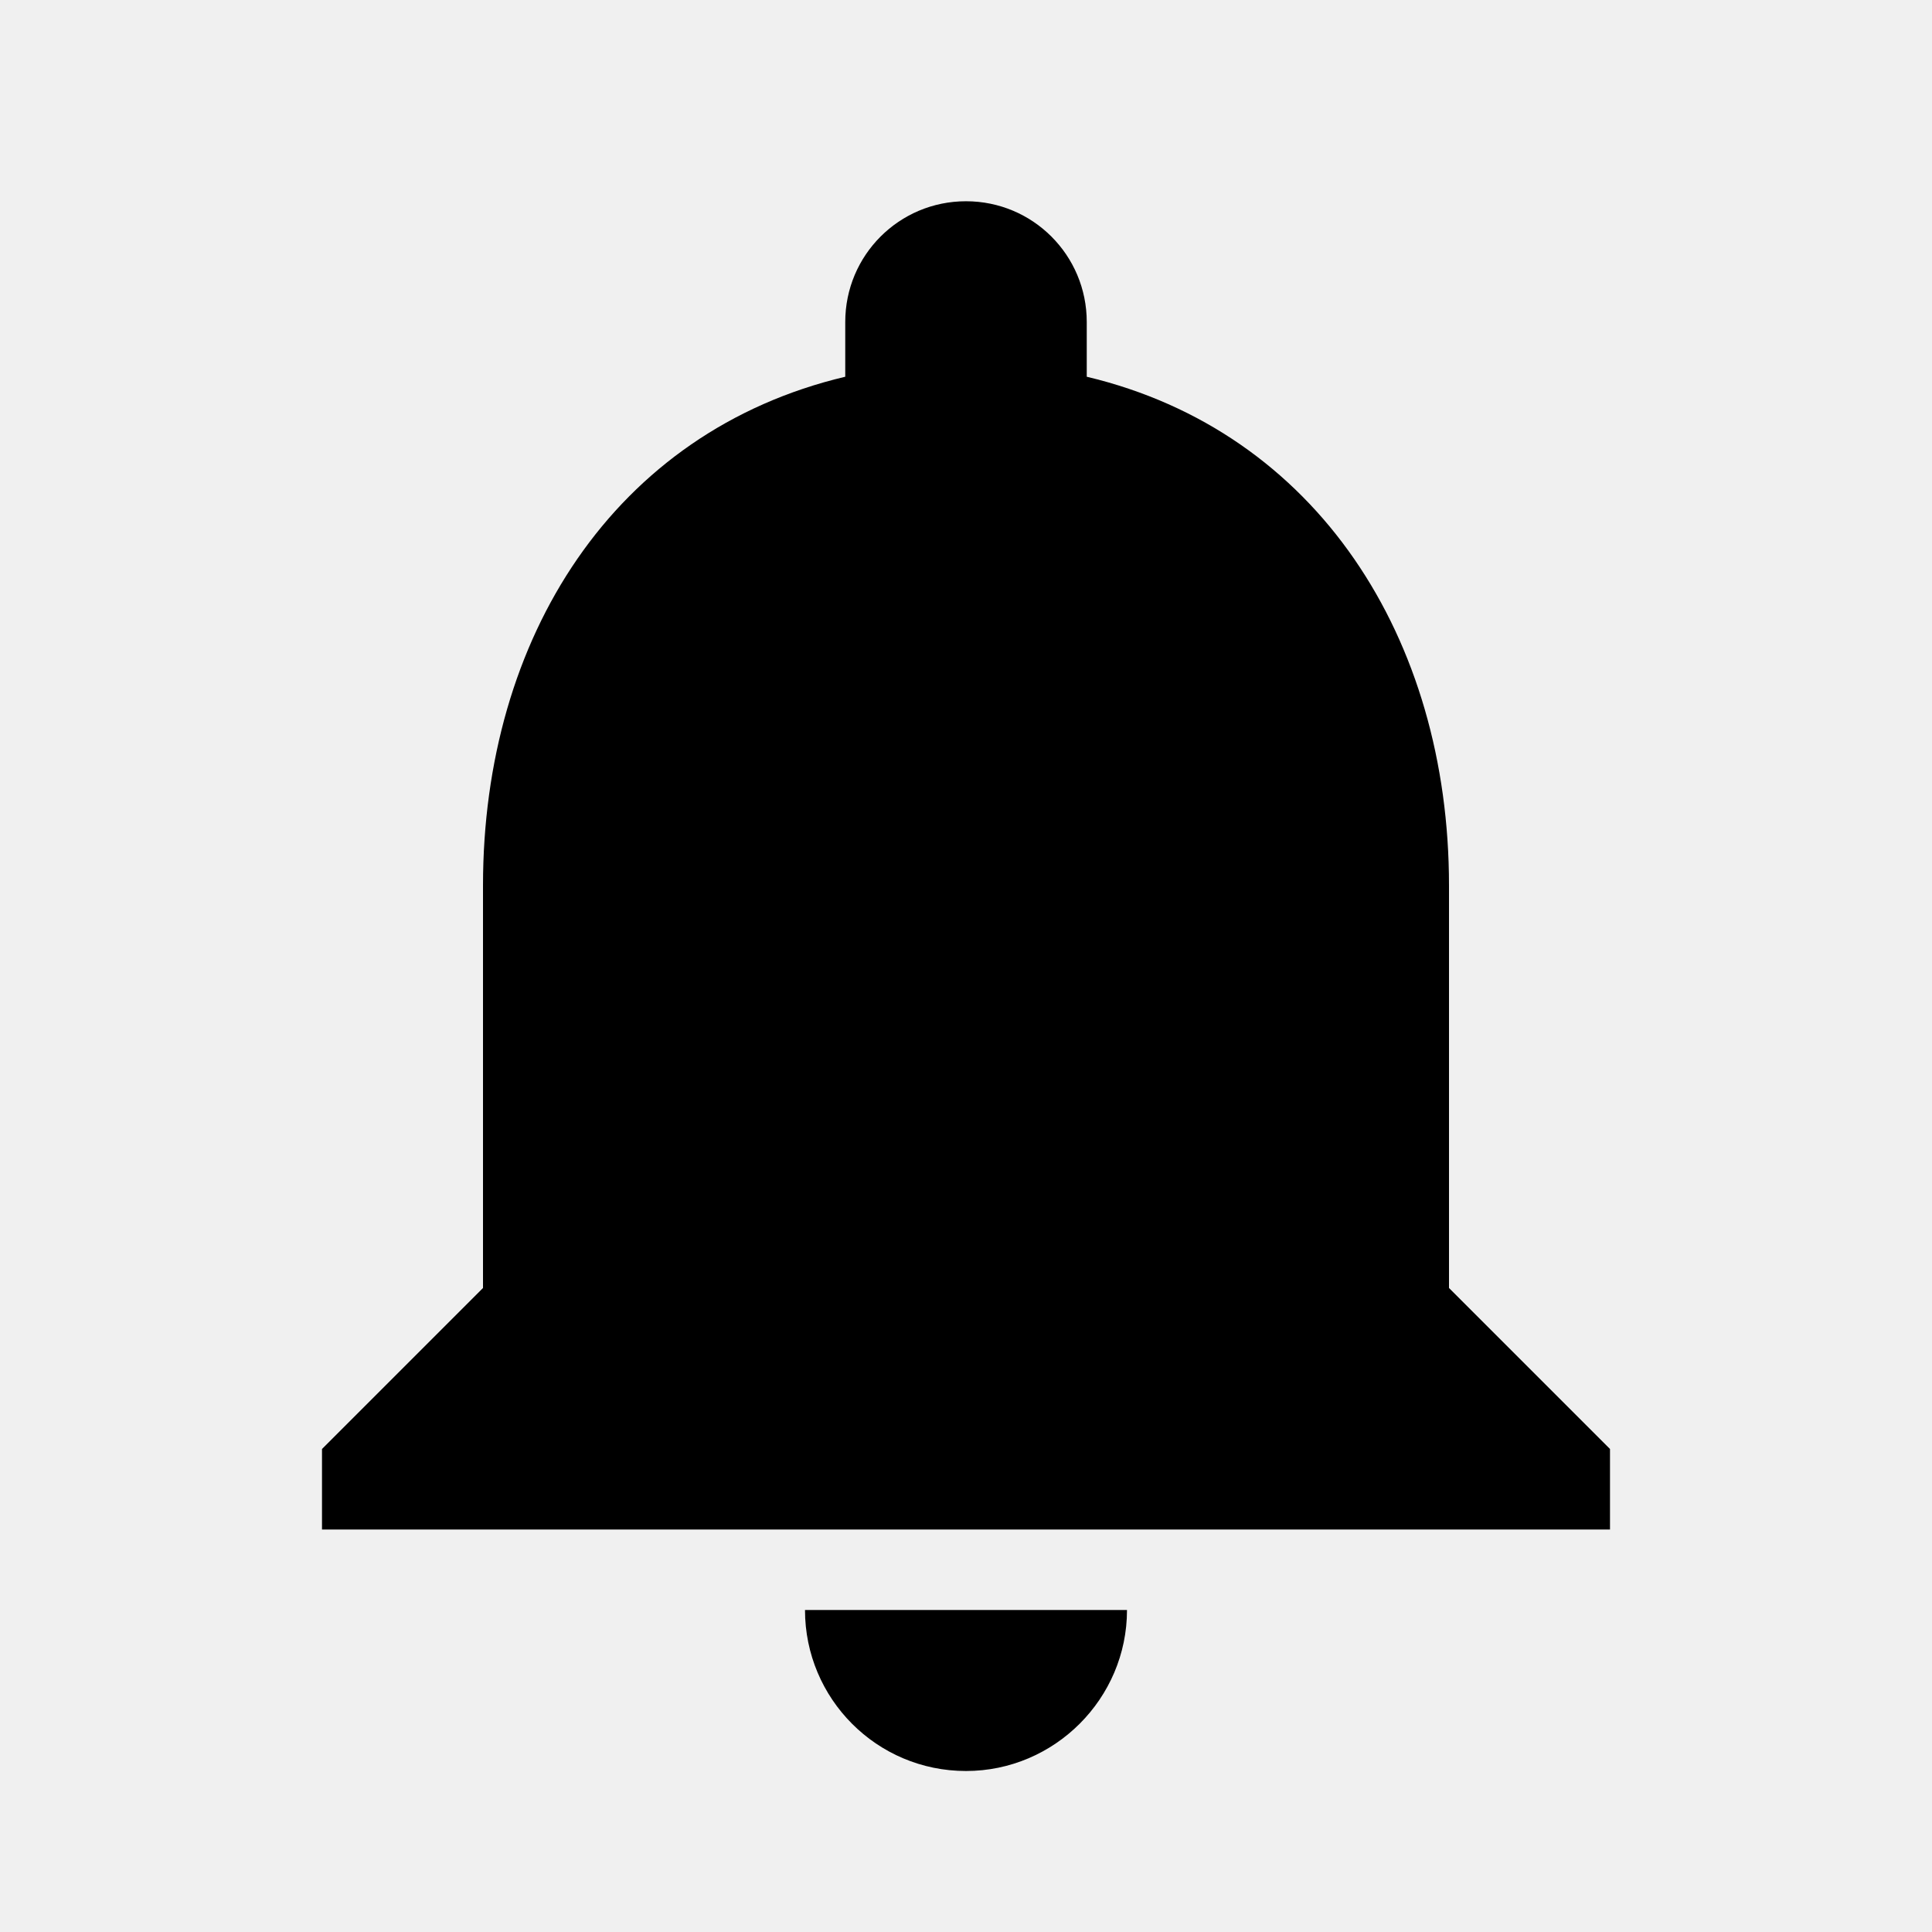
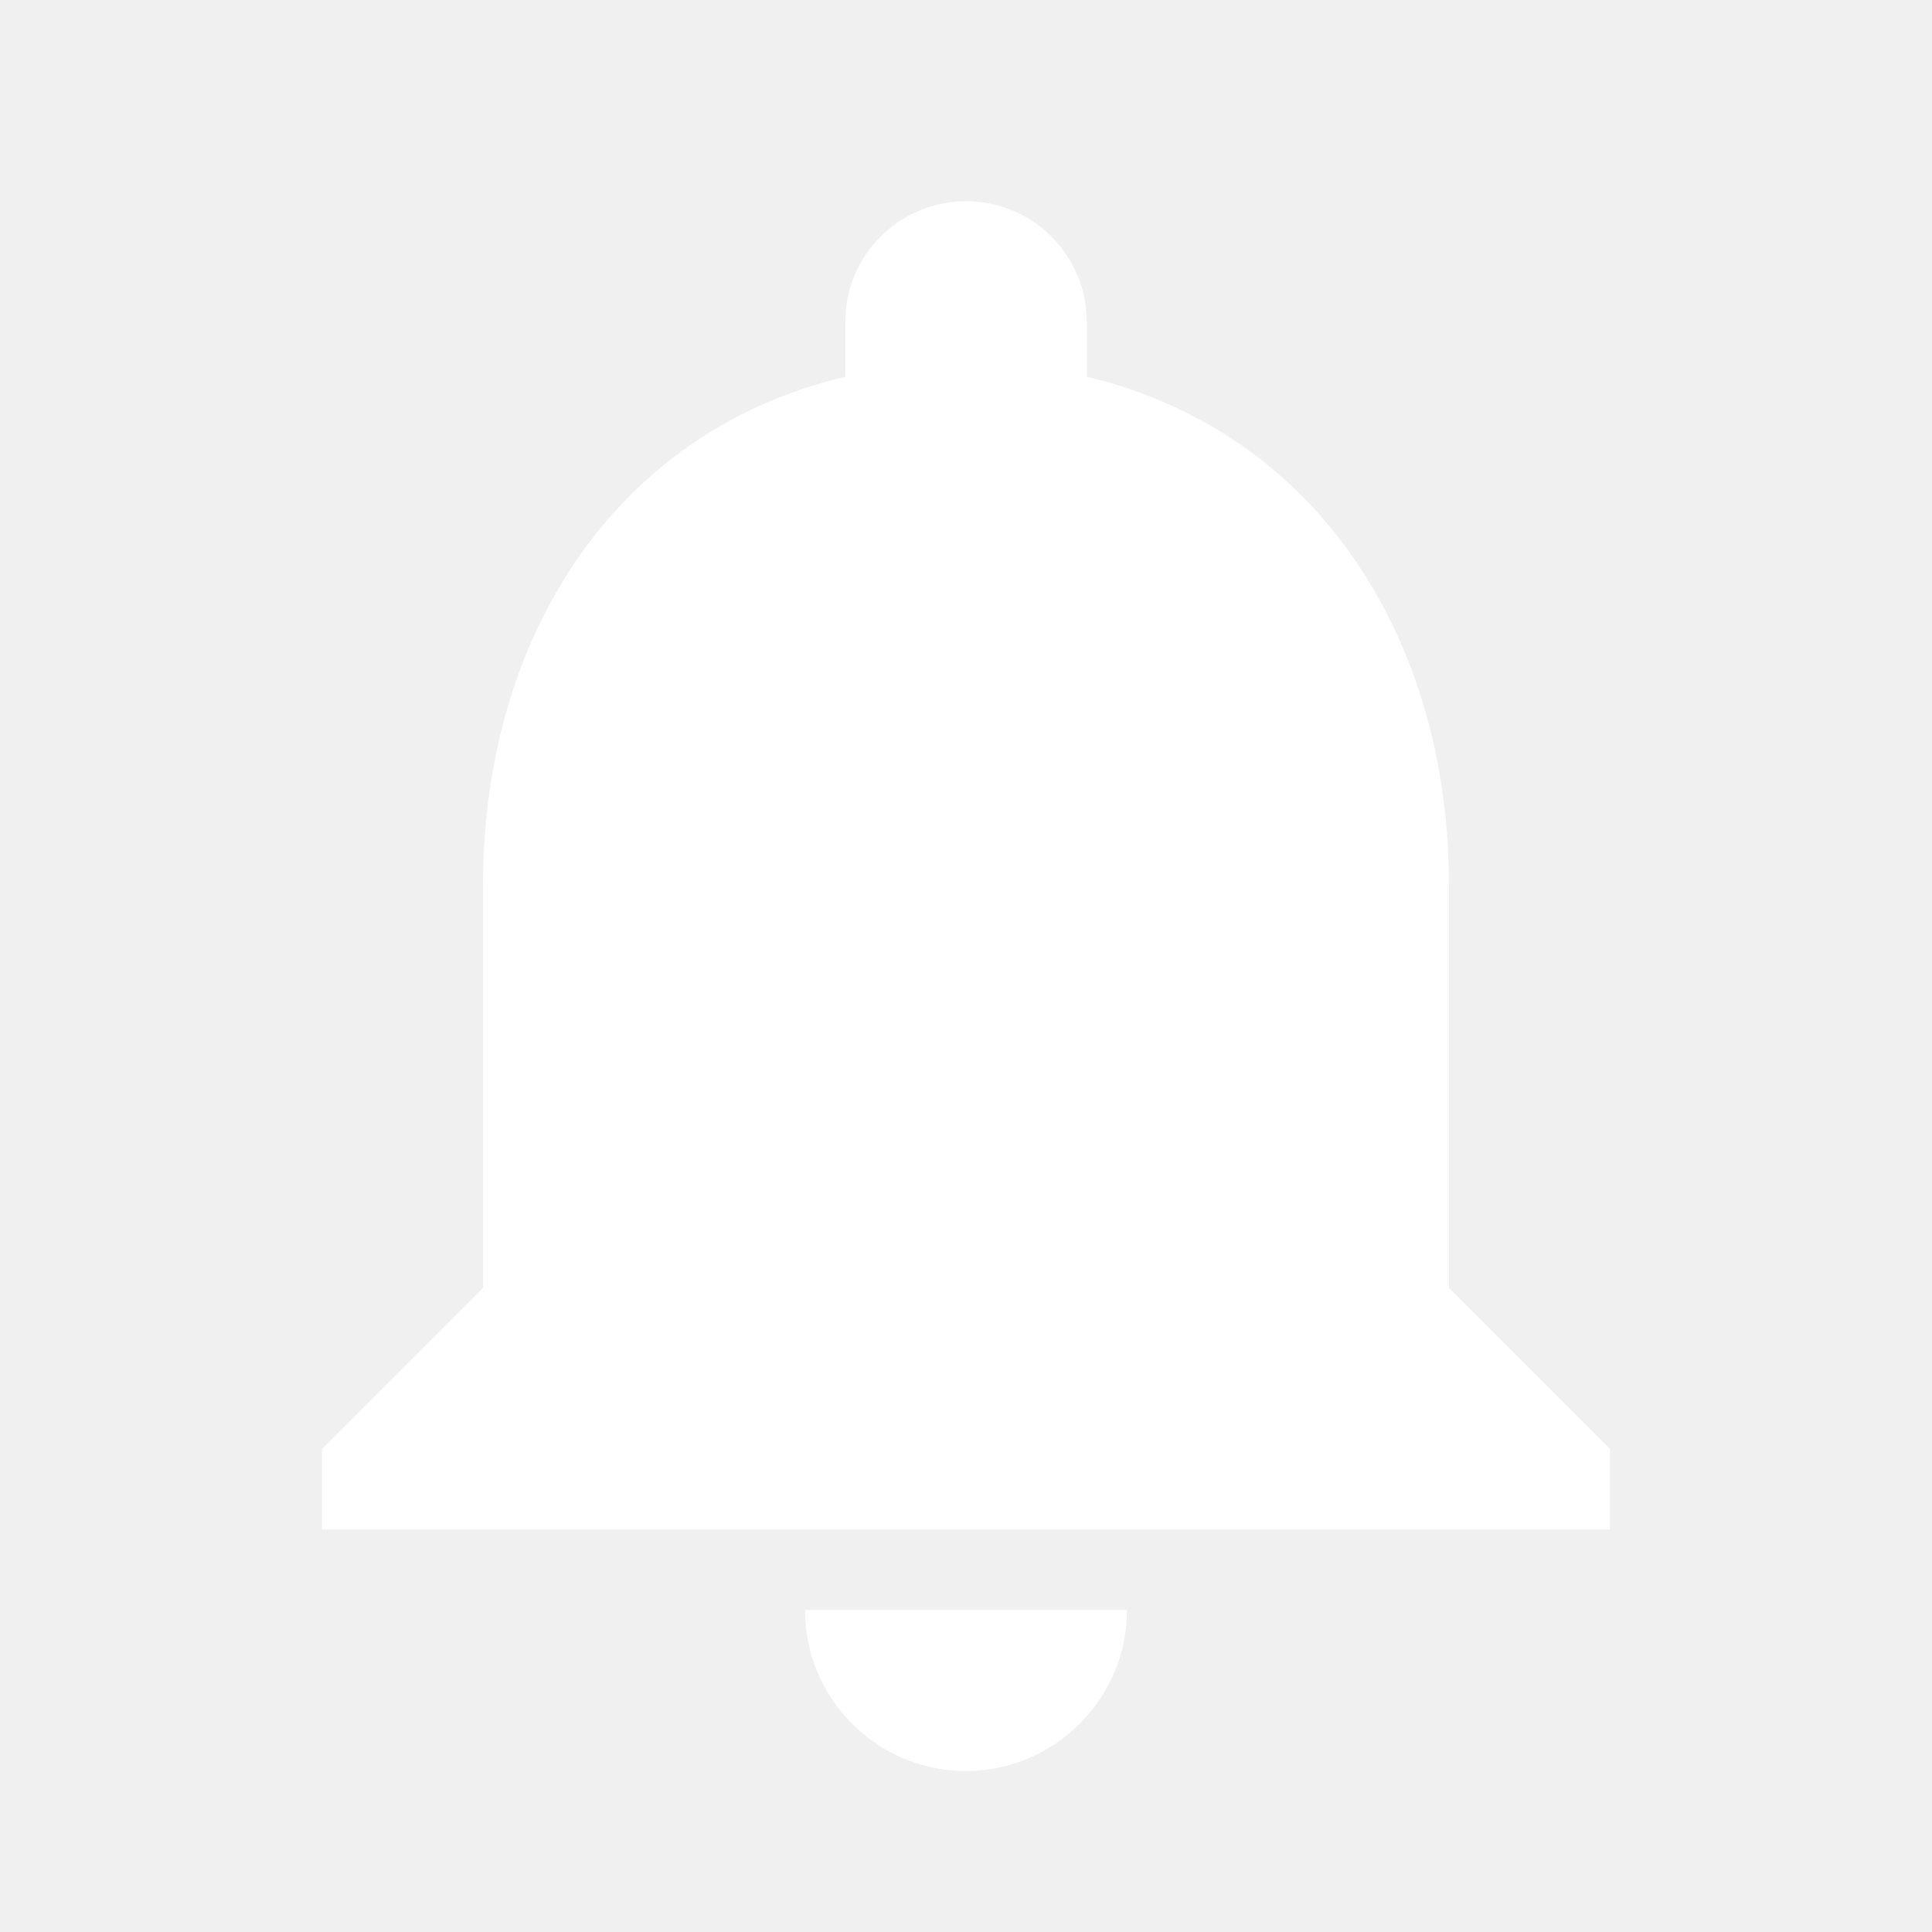
- <svg xmlns="http://www.w3.org/2000/svg" viewBox="0 0 24 24" fill="black" width="18px" height="18px">
+ <svg xmlns="http://www.w3.org/2000/svg" viewBox="0 0 24 24" fill="white" width="18px" height="18px">
  <path d="M12 22c1.1 0 2-.9 2-2h-4c0 1.1.89 2 2 2zm6-6v-5c0-3.07-1.64-5.64-4.5-6.32V4c0-.83-.67-1.5-1.5-1.5s-1.5.67-1.5 1.5v.68C7.63 5.36 6 7.92 6 11v5l-2 2v1h16v-1l-2-2z" />
</svg>
